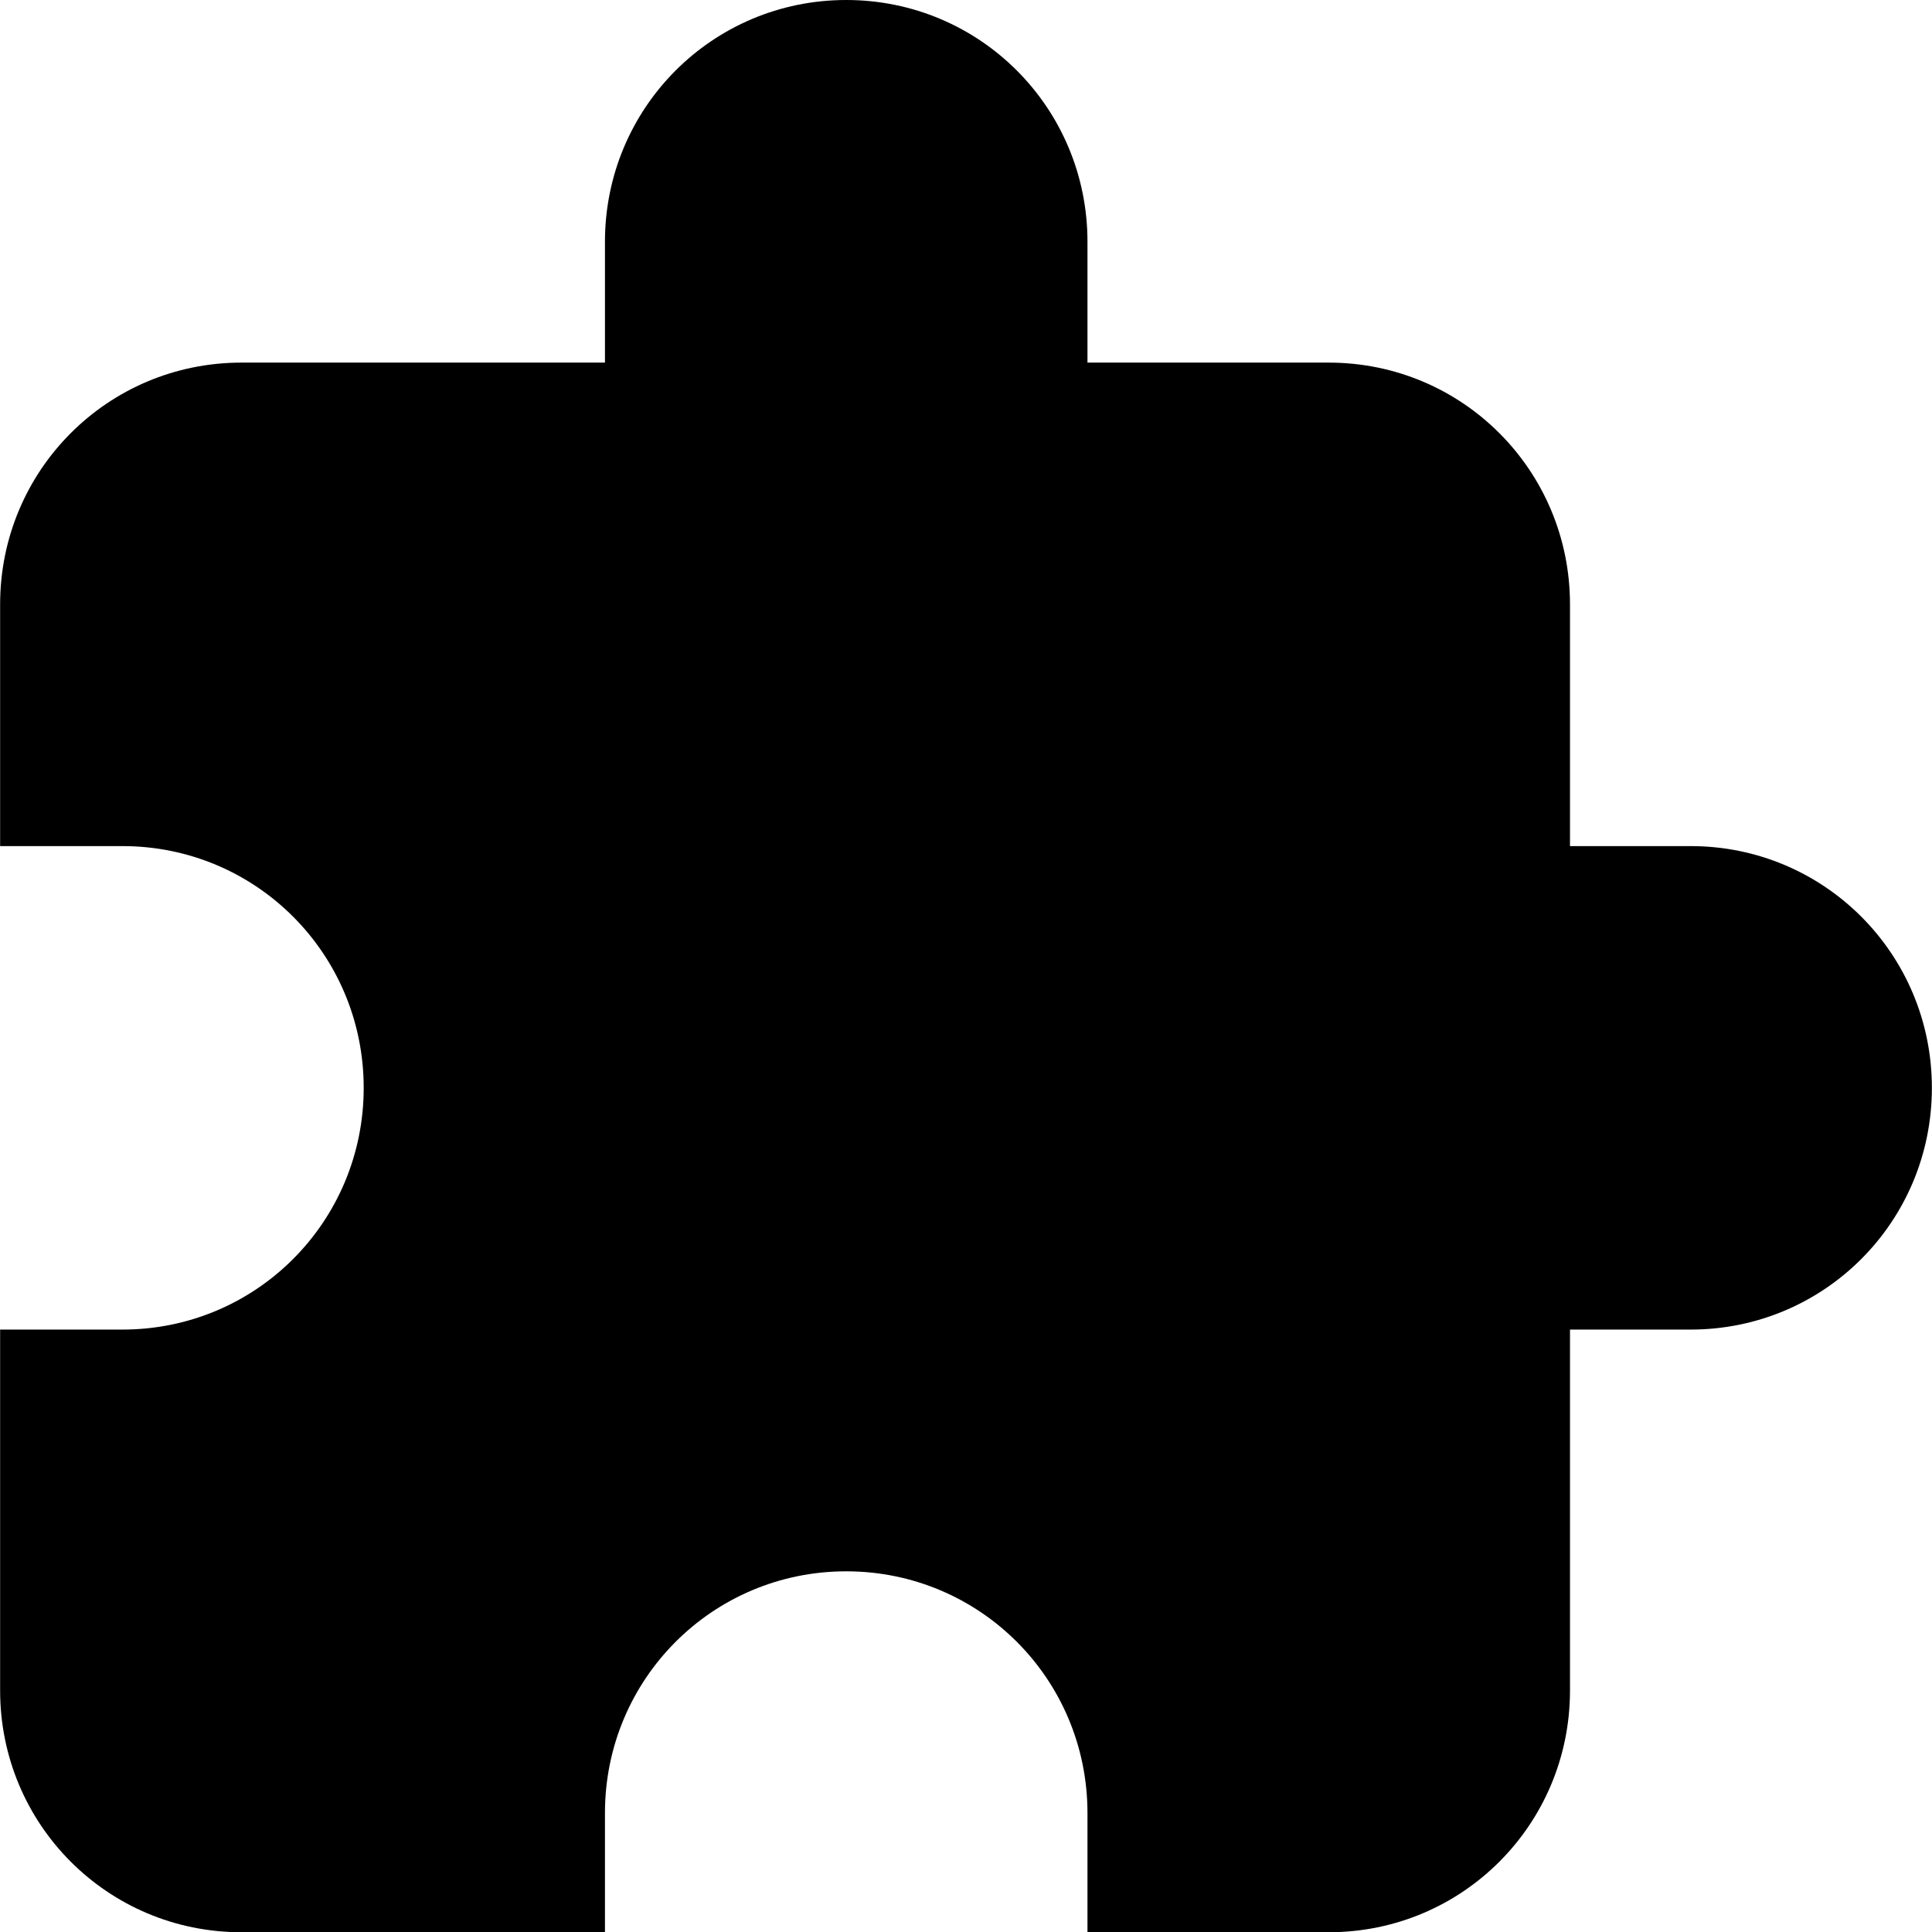
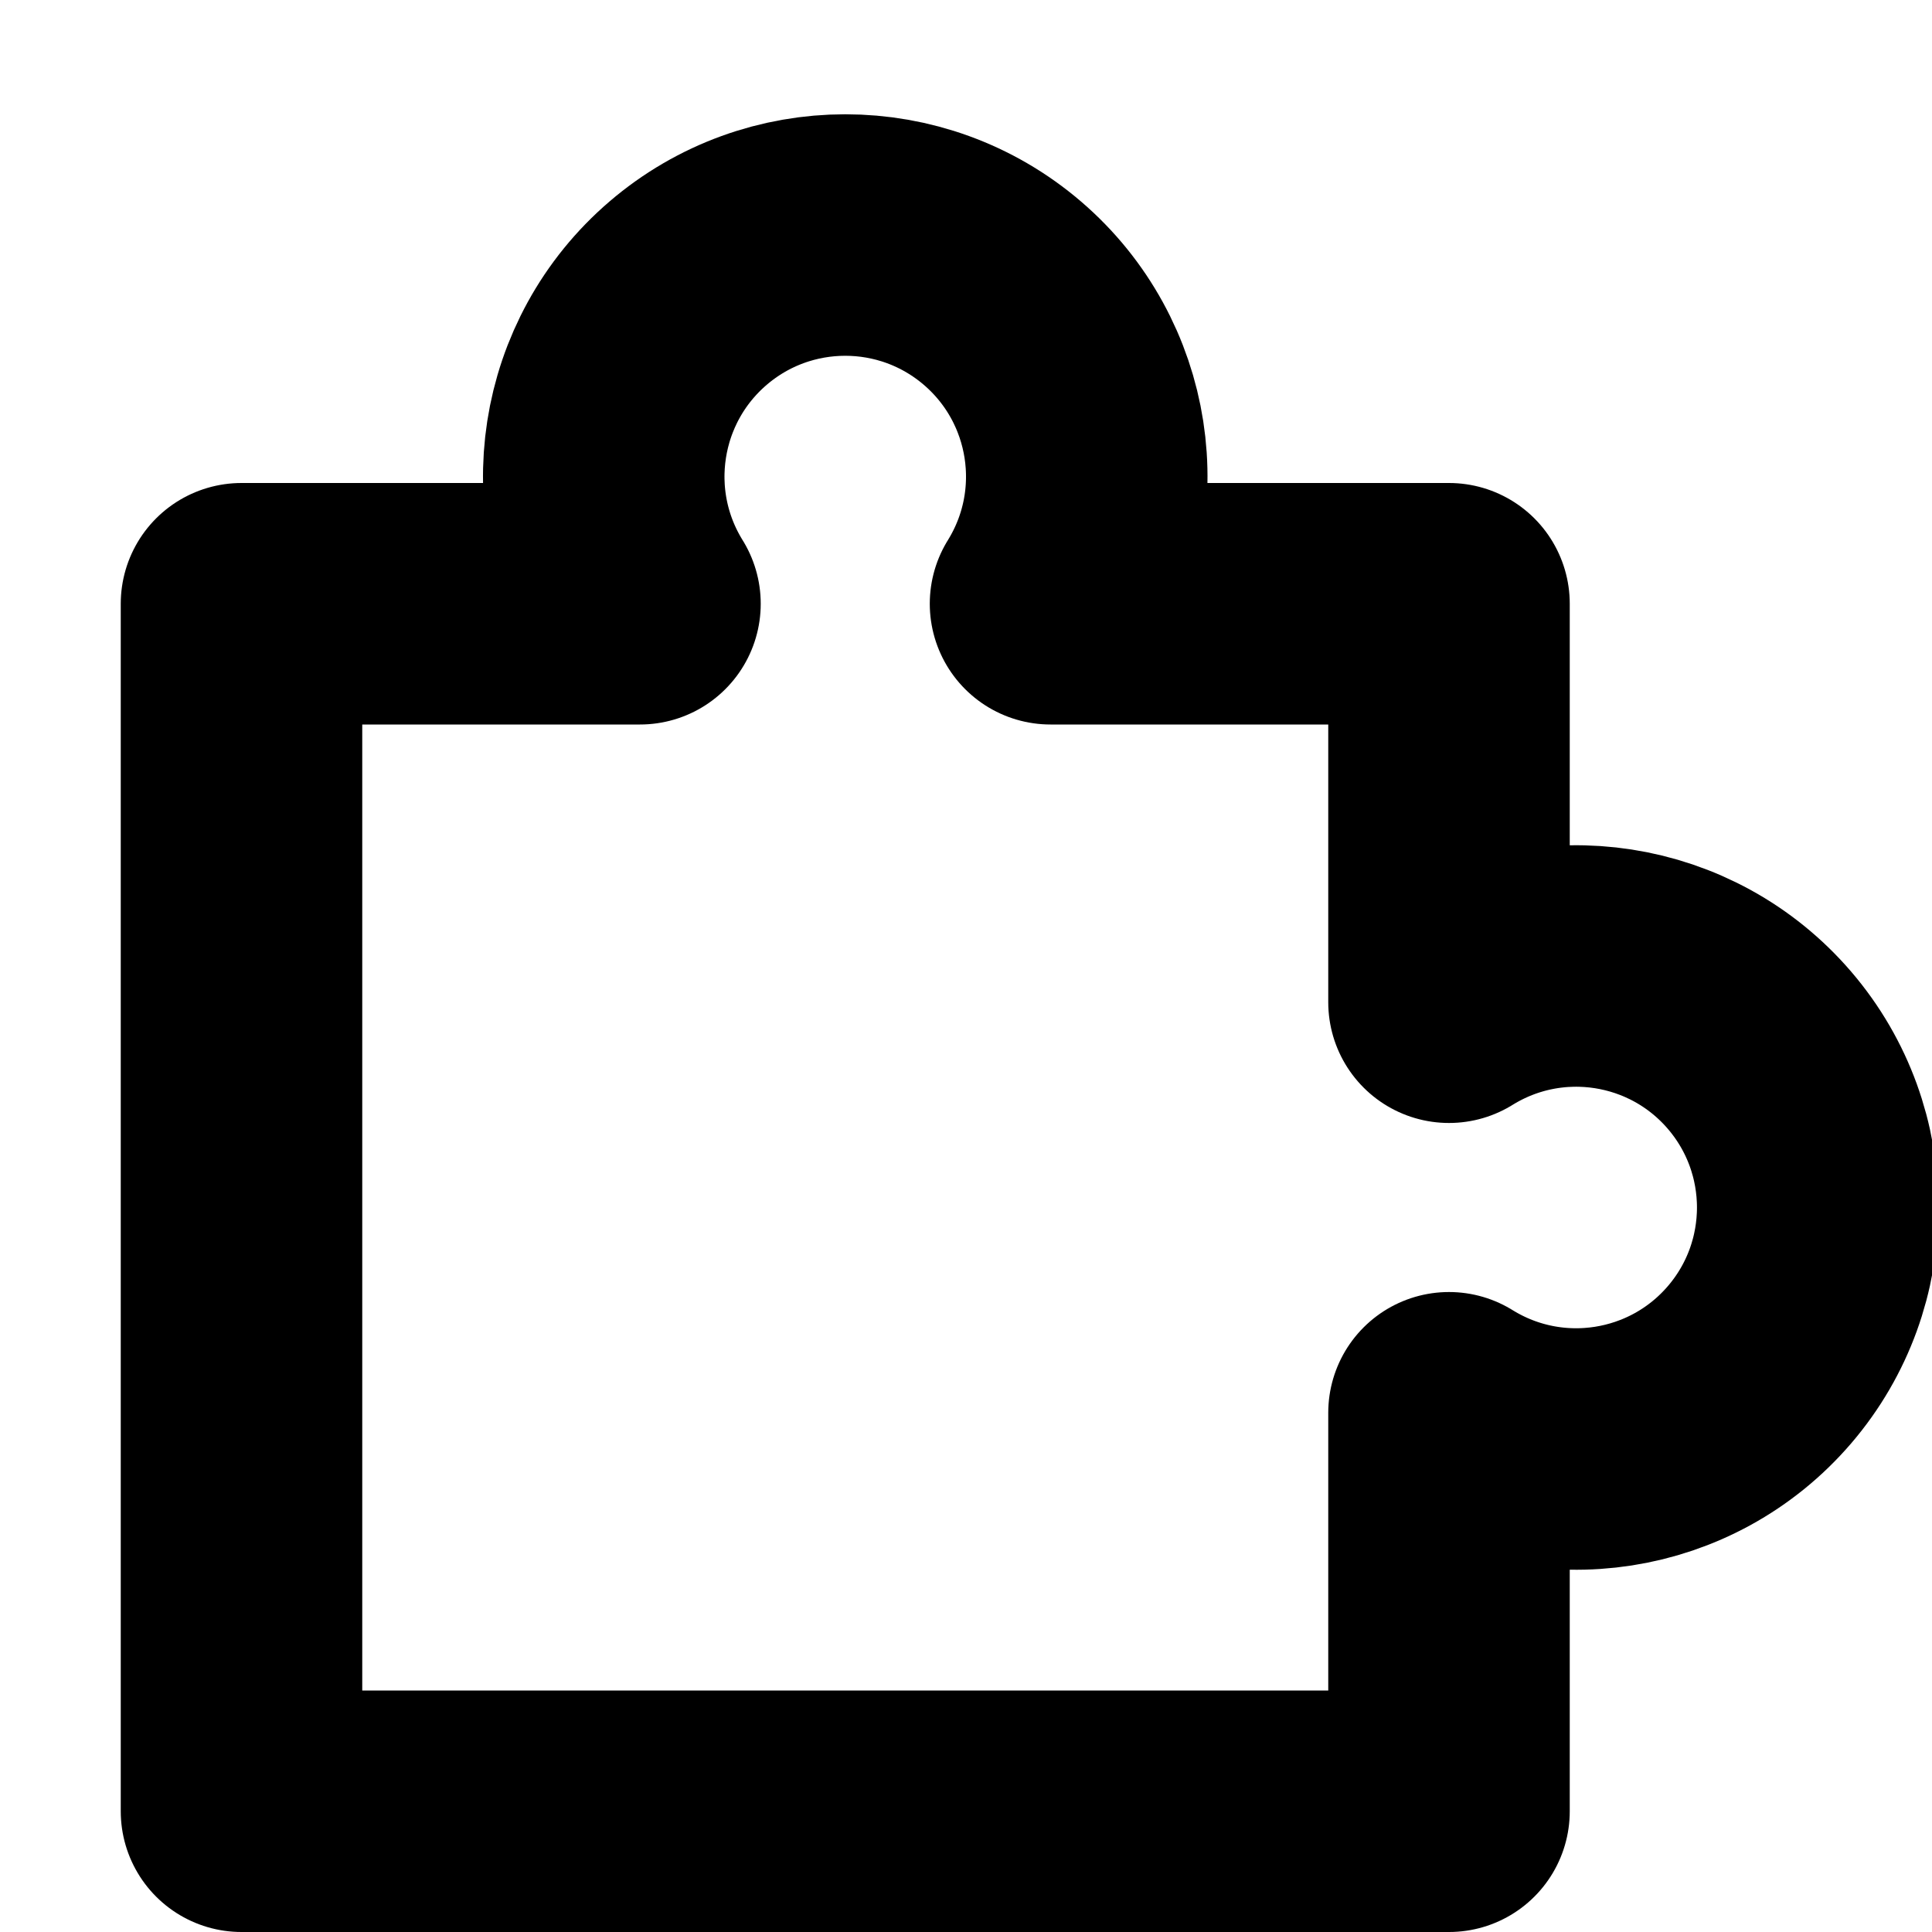
<svg xmlns="http://www.w3.org/2000/svg" viewBox="0 0 16 16">
-   <path d="m7.008 0c-1.107 0-1.998 0.893-1.998 2.002v1.001h-3.011c-1.107 0-1.998 0.893-1.998 2.002v2.002h1.013c1.107 0 1.998 0.893 1.998 2.002 0 1.109-0.891 2.002-1.998 2.002h-1.013v2.989c0 1.109 0.891 2.002 1.998 2.002h3.011v-0.987c0-1.109 0.891-2.002 1.998-2.002s1.998 0.893 1.998 2.002v0.987h1.998c1.107 0 1.998-0.893 1.998-2.002v-2.989h0.999c1.107 0 1.998-0.893 1.998-2.002 0-1.109-0.891-2.002-1.998-2.002h-0.999v-2.002c0-1.109-0.891-2.002-1.998-2.002h-1.998v-1.001c0-1.109-0.891-2.002-1.998-2.002z" fill="currentColor" />
+   <path d="M2 5h3.3a2 2 0 1 1 3.4 0H12v3.3a2 2 0 1 1 0 3.4V15H2z" fill="none" stroke="currentColor" stroke-width="2" stroke-linecap="round" stroke-linejoin="round" />
</svg>
